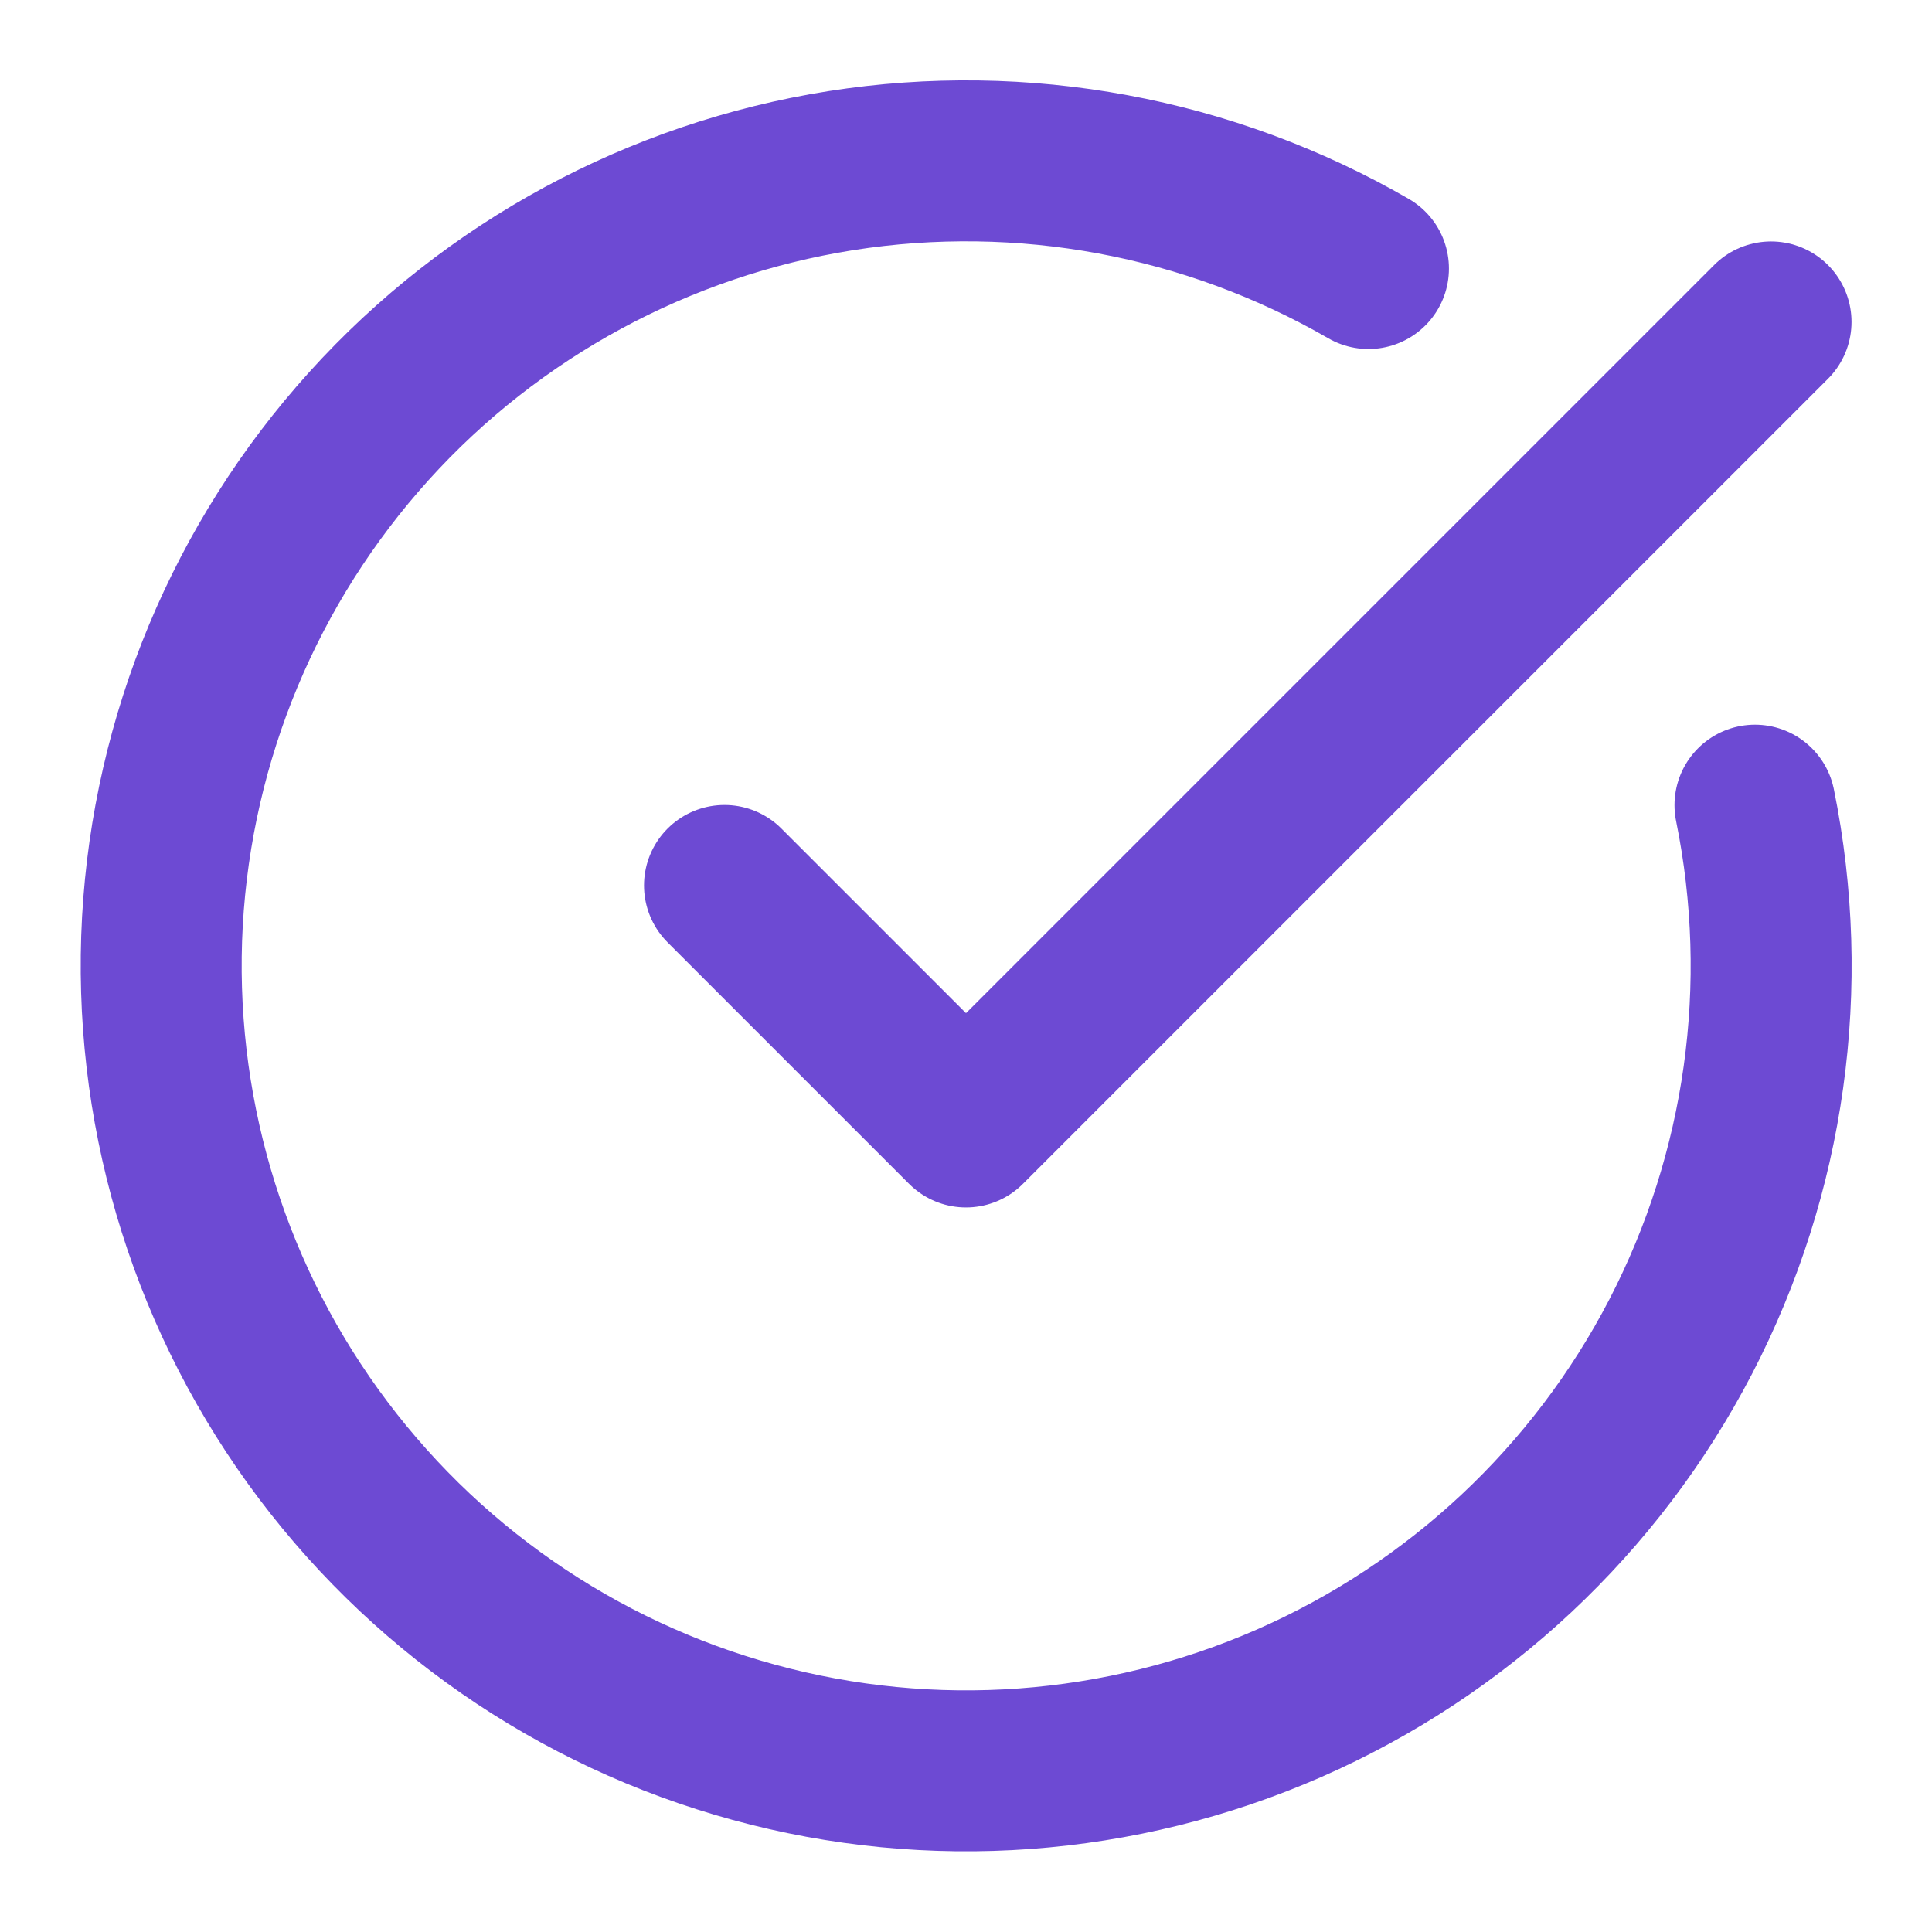
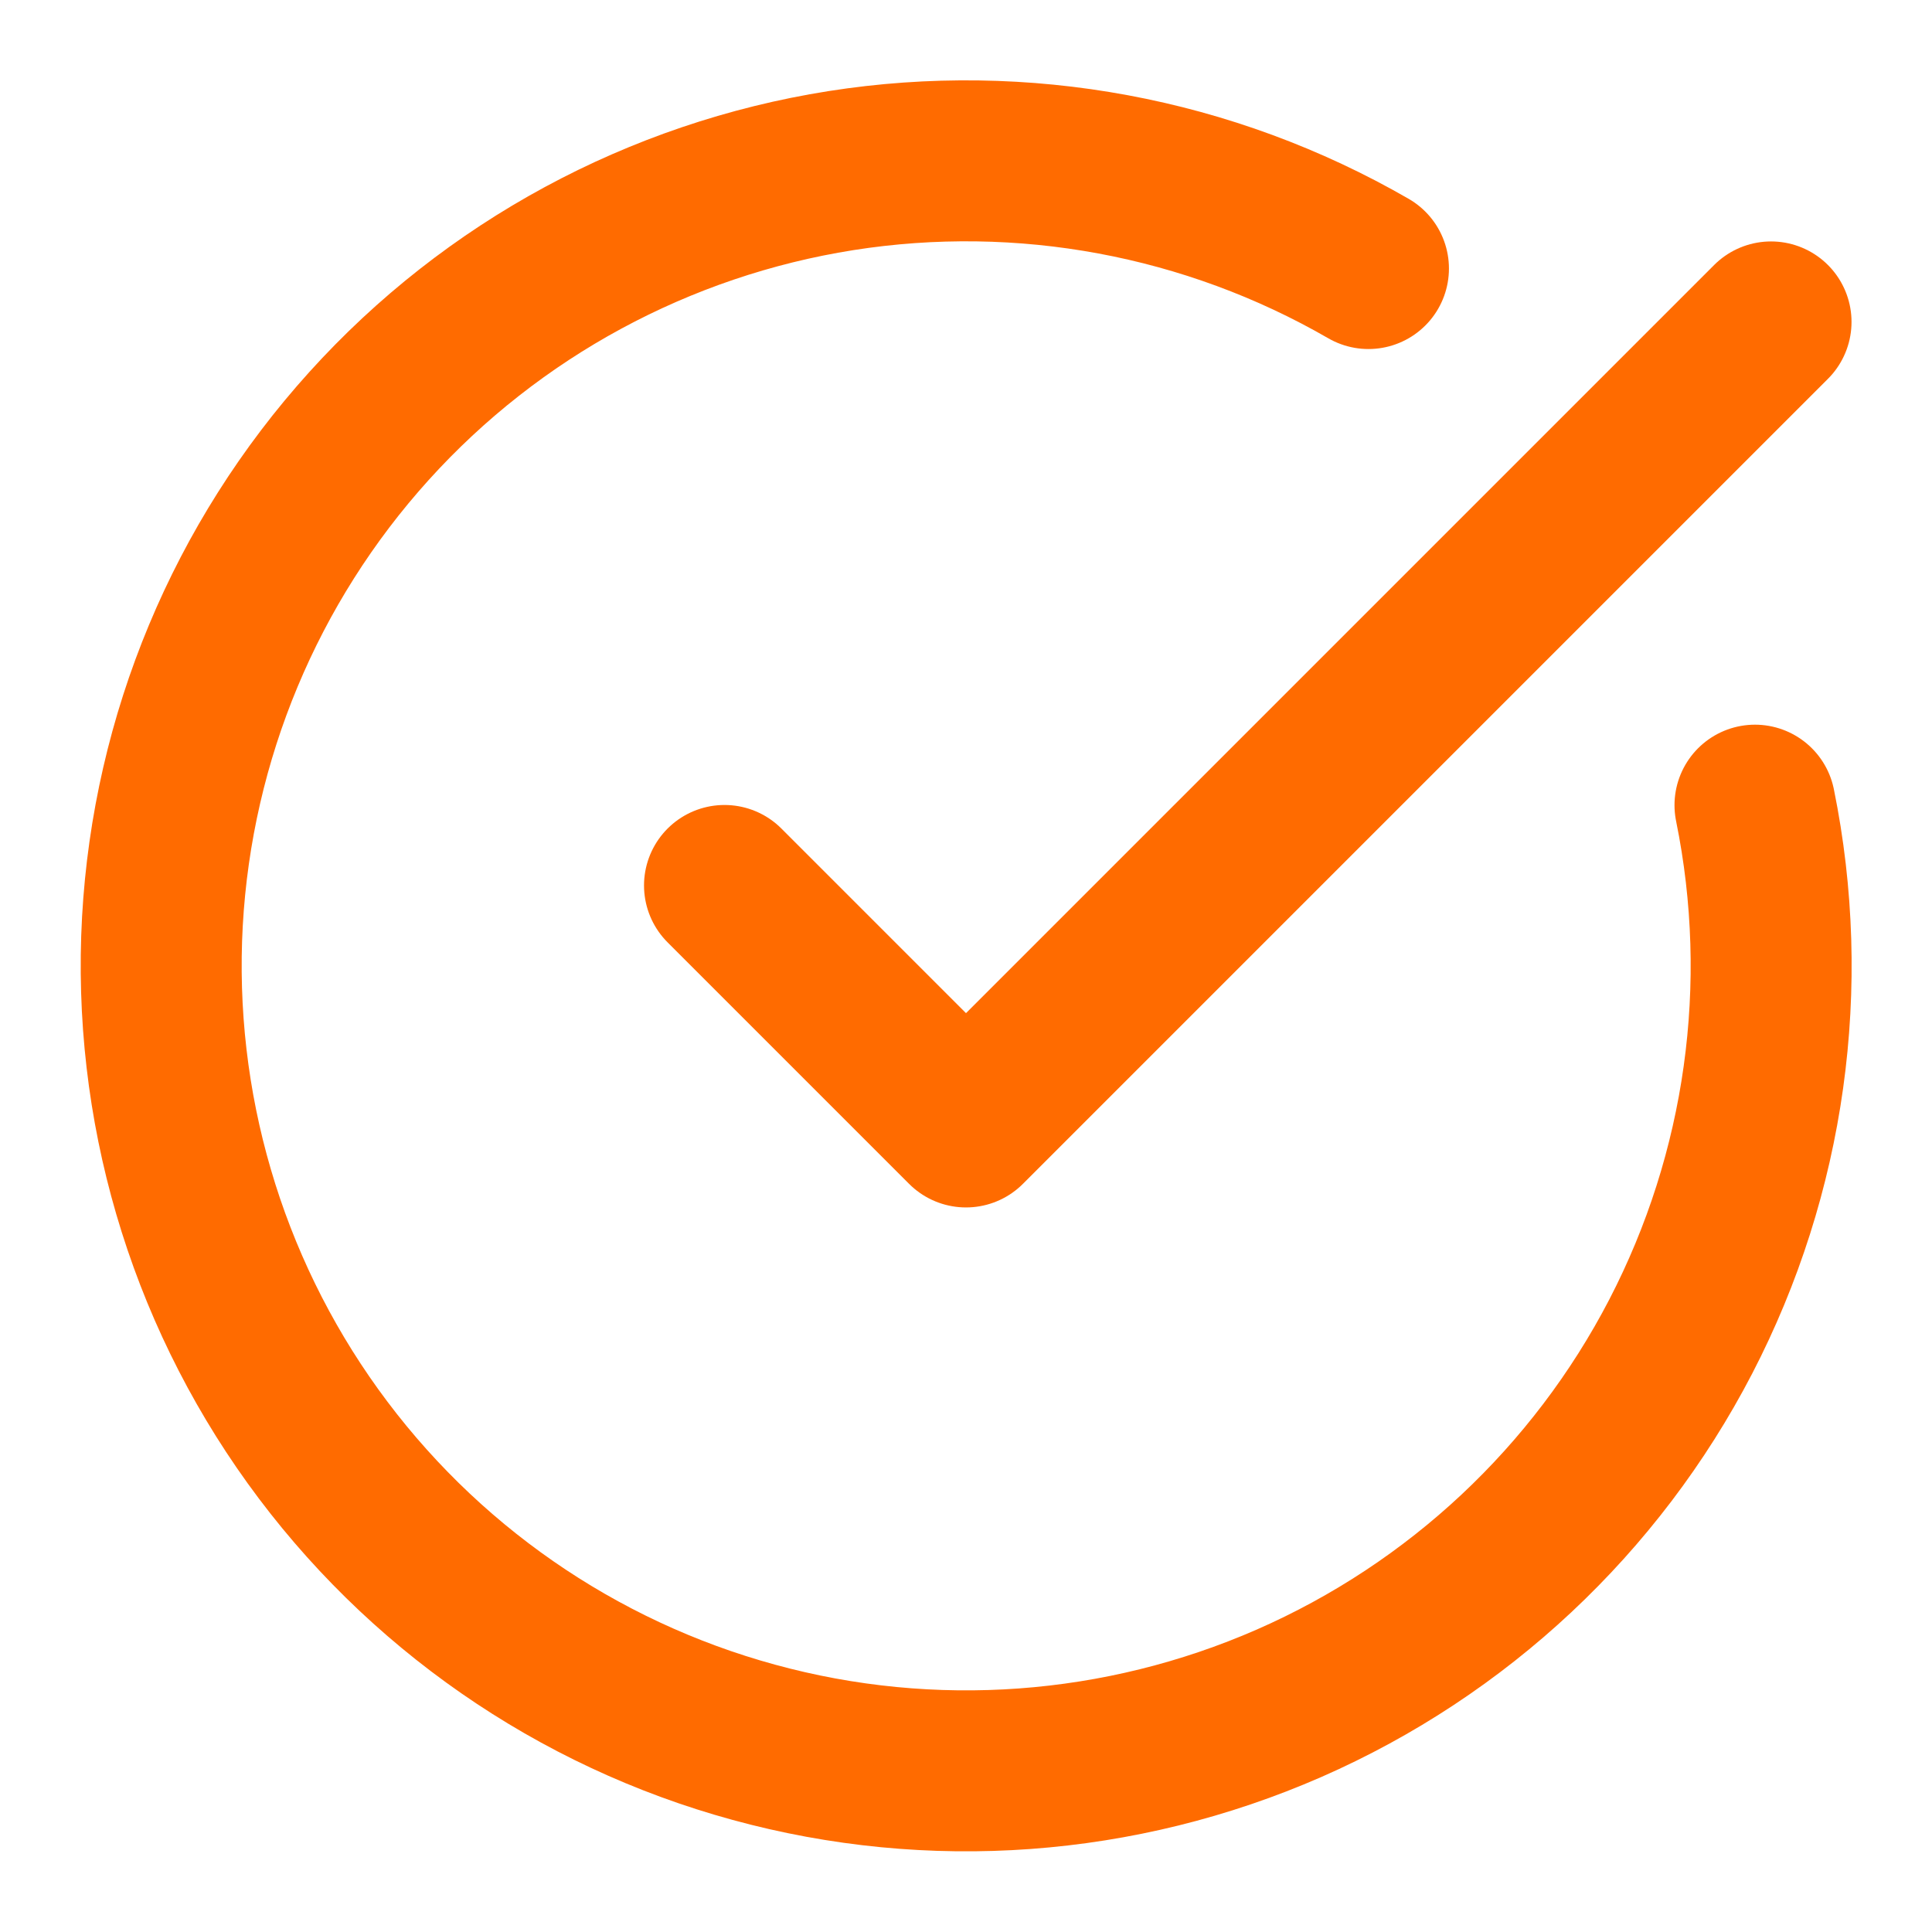
<svg xmlns="http://www.w3.org/2000/svg" width="16" height="16" viewBox="0 0 16 16" fill="none">
-   <path d="M14.534 6.668C14.838 8.162 14.621 9.715 13.919 11.069C13.217 12.422 12.072 13.494 10.675 14.106C9.278 14.717 7.714 14.832 6.243 14.429C4.772 14.027 3.484 13.133 2.592 11.895C1.701 10.658 1.261 9.152 1.345 7.63C1.43 6.107 2.033 4.66 3.056 3.528C4.078 2.397 5.458 1.651 6.964 1.413C8.47 1.176 10.013 1.462 11.333 2.224" stroke="#6d4ad3" stroke-width="1.333" stroke-linecap="round" stroke-linejoin="round" />
-   <path d="M6 7.333L8 9.333L14.667 2.666" stroke="#6d4ad3" stroke-width="1.333" stroke-linecap="round" stroke-linejoin="round" />
+   <path d="M14.534 6.668C14.838 8.162 14.621 9.715 13.919 11.069C13.217 12.422 12.072 13.494 10.675 14.106C9.278 14.717 7.714 14.832 6.243 14.429C4.772 14.027 3.484 13.133 2.592 11.895C1.701 10.658 1.261 9.152 1.345 7.63C1.43 6.107 2.033 4.66 3.056 3.528C4.078 2.397 5.458 1.651 6.964 1.413C8.47 1.176 10.013 1.462 11.333 2.224" stroke="#ff6b00" stroke-width="1.333" stroke-linecap="round" stroke-linejoin="round" />
+   <path d="M6 7.333L8 9.333L14.667 2.666" stroke="#ff6b00" stroke-width="1.333" stroke-linecap="round" stroke-linejoin="round" />
</svg>
